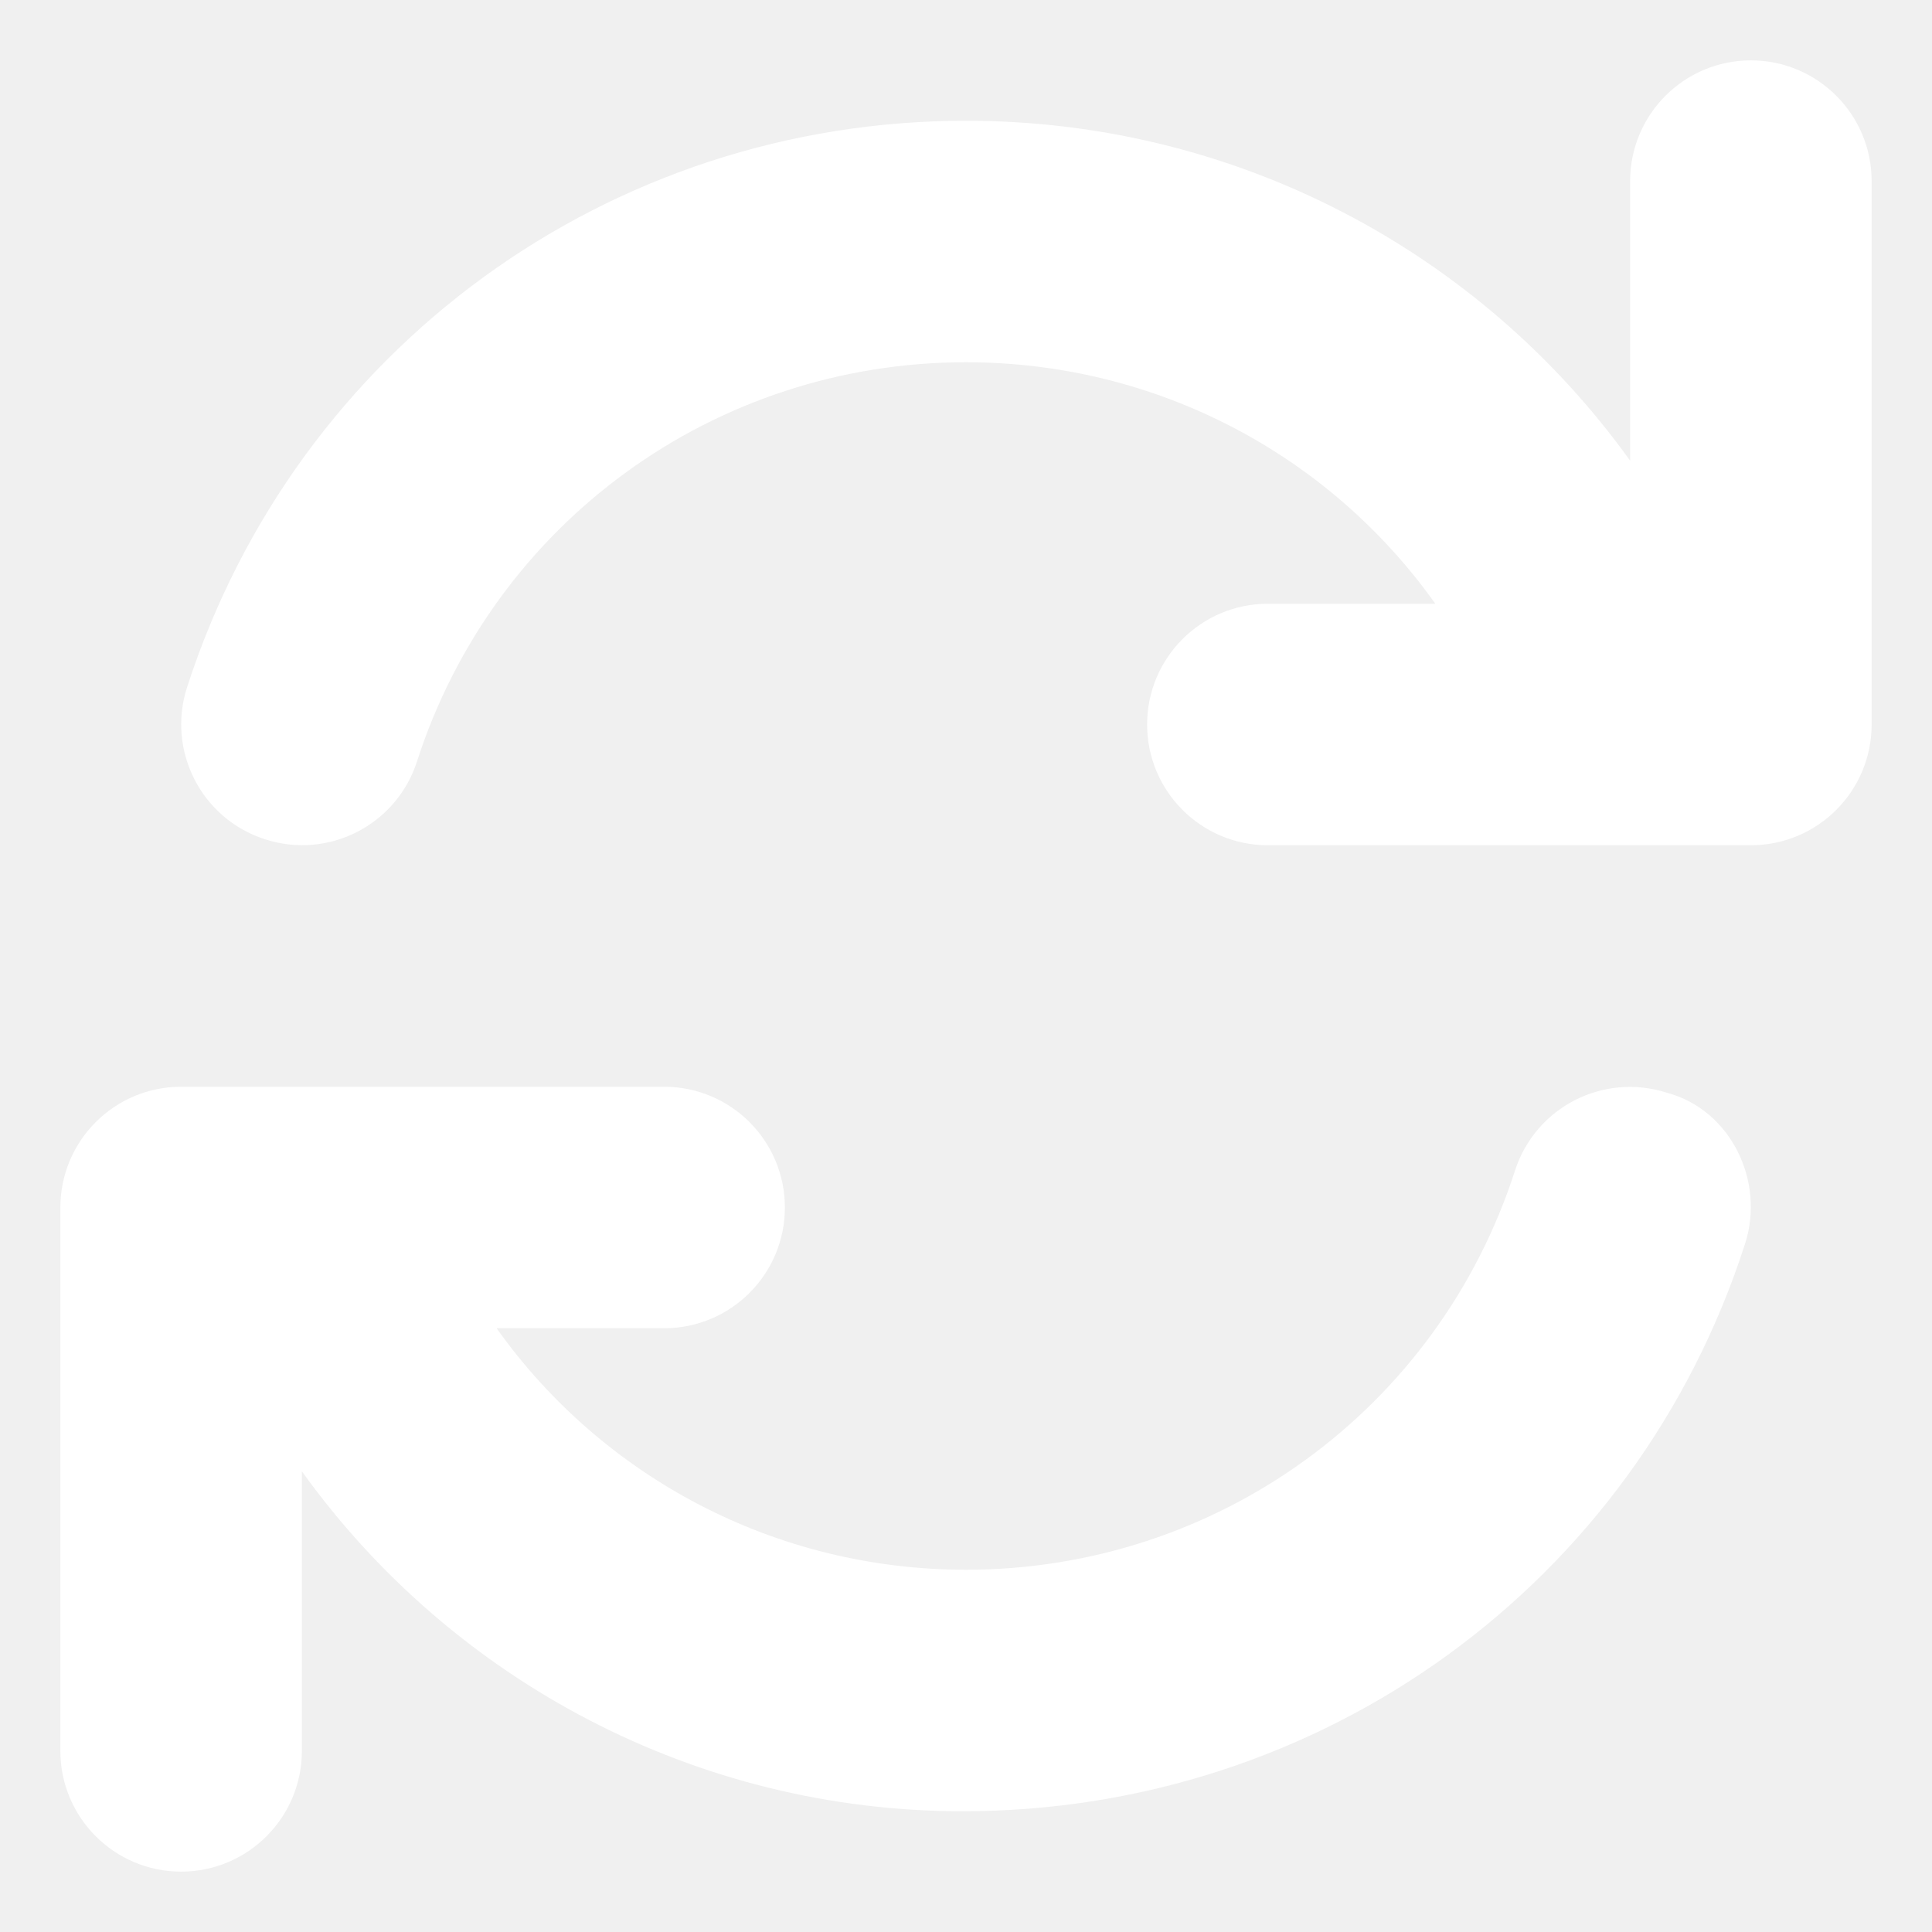
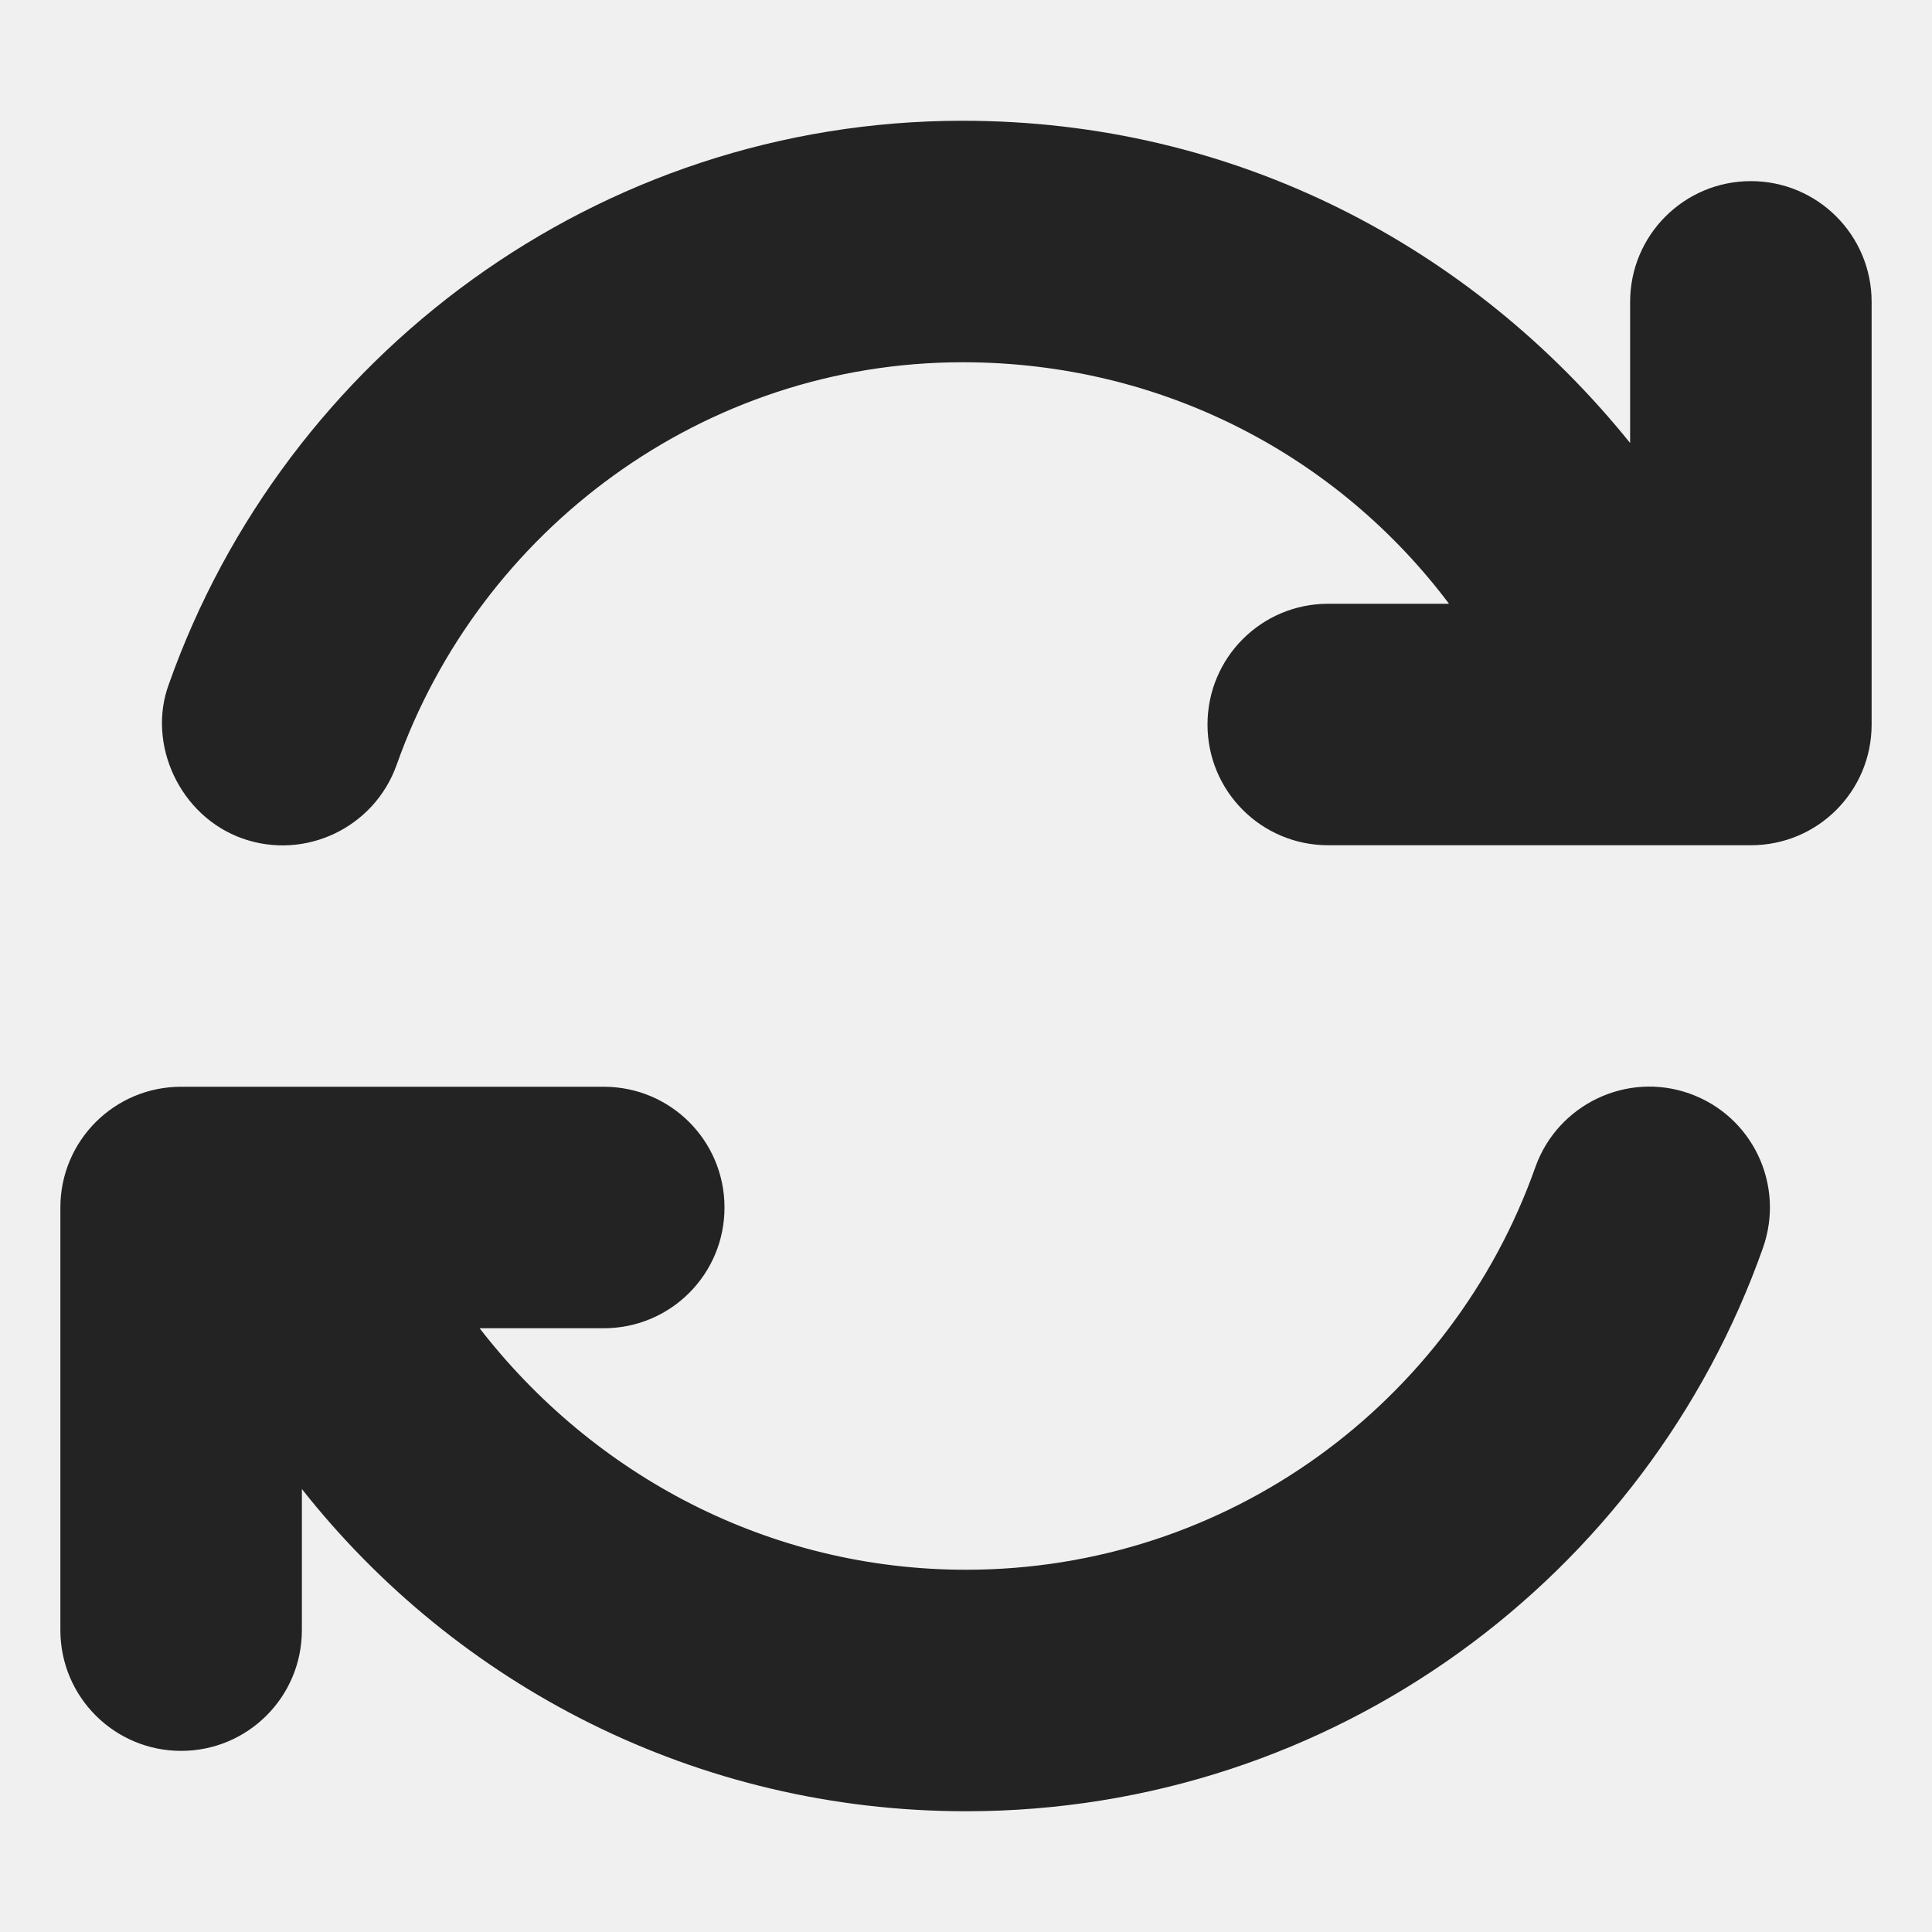
<svg xmlns="http://www.w3.org/2000/svg" width="24" height="24" viewBox="0 0 24 24" fill="none">
-   <path d="M23.25 2.25V9C23.25 9.829 22.578 10.5 21.75 10.5H15.75C14.922 10.5 14.25 9.829 14.25 9C14.25 8.171 14.922 7.5 15.75 7.5H17.83C16.514 5.648 14.367 4.5 12 4.5C8.878 4.5 6.136 6.492 5.18 9.459C4.926 10.247 4.082 10.683 3.29 10.425C2.502 10.172 2.069 9.325 2.324 8.537C3.684 4.328 7.57 1.5 12 1.5C15.345 1.5 18.38 3.118 20.25 5.723V2.25C20.25 1.421 20.922 0.75 21.75 0.75C22.578 0.75 23.25 1.421 23.25 2.25Z" fill="white" />
-   <path d="M21.675 15.459C20.316 19.673 16.425 22.5 11.958 22.5C8.653 22.5 5.62 20.883 3.75 18.277V21.75C3.75 22.579 3.078 23.25 2.25 23.25C1.422 23.25 0.75 22.579 0.75 21.75V15C0.75 14.171 1.422 13.5 2.25 13.5H8.25C9.078 13.5 9.75 14.171 9.75 15C9.75 15.829 9.078 16.5 8.25 16.5H6.169C7.486 18.352 9.633 19.5 12 19.5C15.121 19.5 17.864 17.506 18.82 14.541C19.075 13.754 19.916 13.32 20.709 13.575C21.497 13.786 21.933 14.672 21.675 15.459Z" fill="white" />
+   <path d="M20.25 5.503V3.75C20.25 2.922 20.92 2.25 21.75 2.25C22.58 2.25 23.25 2.922 23.25 3.75V9C23.25 9.83 22.58 10.5 21.75 10.5H20.522C20.498 10.5 20.475 10.5 20.452 10.5H16.5C15.67 10.5 15 9.83 15 9C15 8.17 15.67 7.5 16.5 7.5H18C16.631 5.677 14.452 4.5 11.958 4.5C8.738 4.5 5.958 6.586 4.927 9.502C4.65 10.28 3.793 10.692 3.012 10.416C2.231 10.139 1.822 9.239 2.098 8.498C3.539 4.424 7.425 1.5 11.958 1.5C15.347 1.5 18.286 3.067 20.25 5.503ZM2.25 21.75C1.422 21.75 0.75 21.08 0.75 20.25V15C0.75 14.17 1.422 13.5 2.25 13.5H7.5C8.33 13.5 9 14.17 9 15C9 15.83 8.33 16.5 7.5 16.5H5.958C7.369 18.323 9.548 19.5 12 19.5C15.262 19.5 18.042 17.414 19.073 14.498C19.35 13.72 20.208 13.308 20.986 13.584C21.769 13.861 22.177 14.719 21.9 15.502C20.461 19.575 16.575 22.5 12 22.5C8.653 22.5 5.672 20.934 3.75 18.497V20.25C3.75 21.08 3.078 21.75 2.25 21.75Z" fill="#232323" />
</svg>
